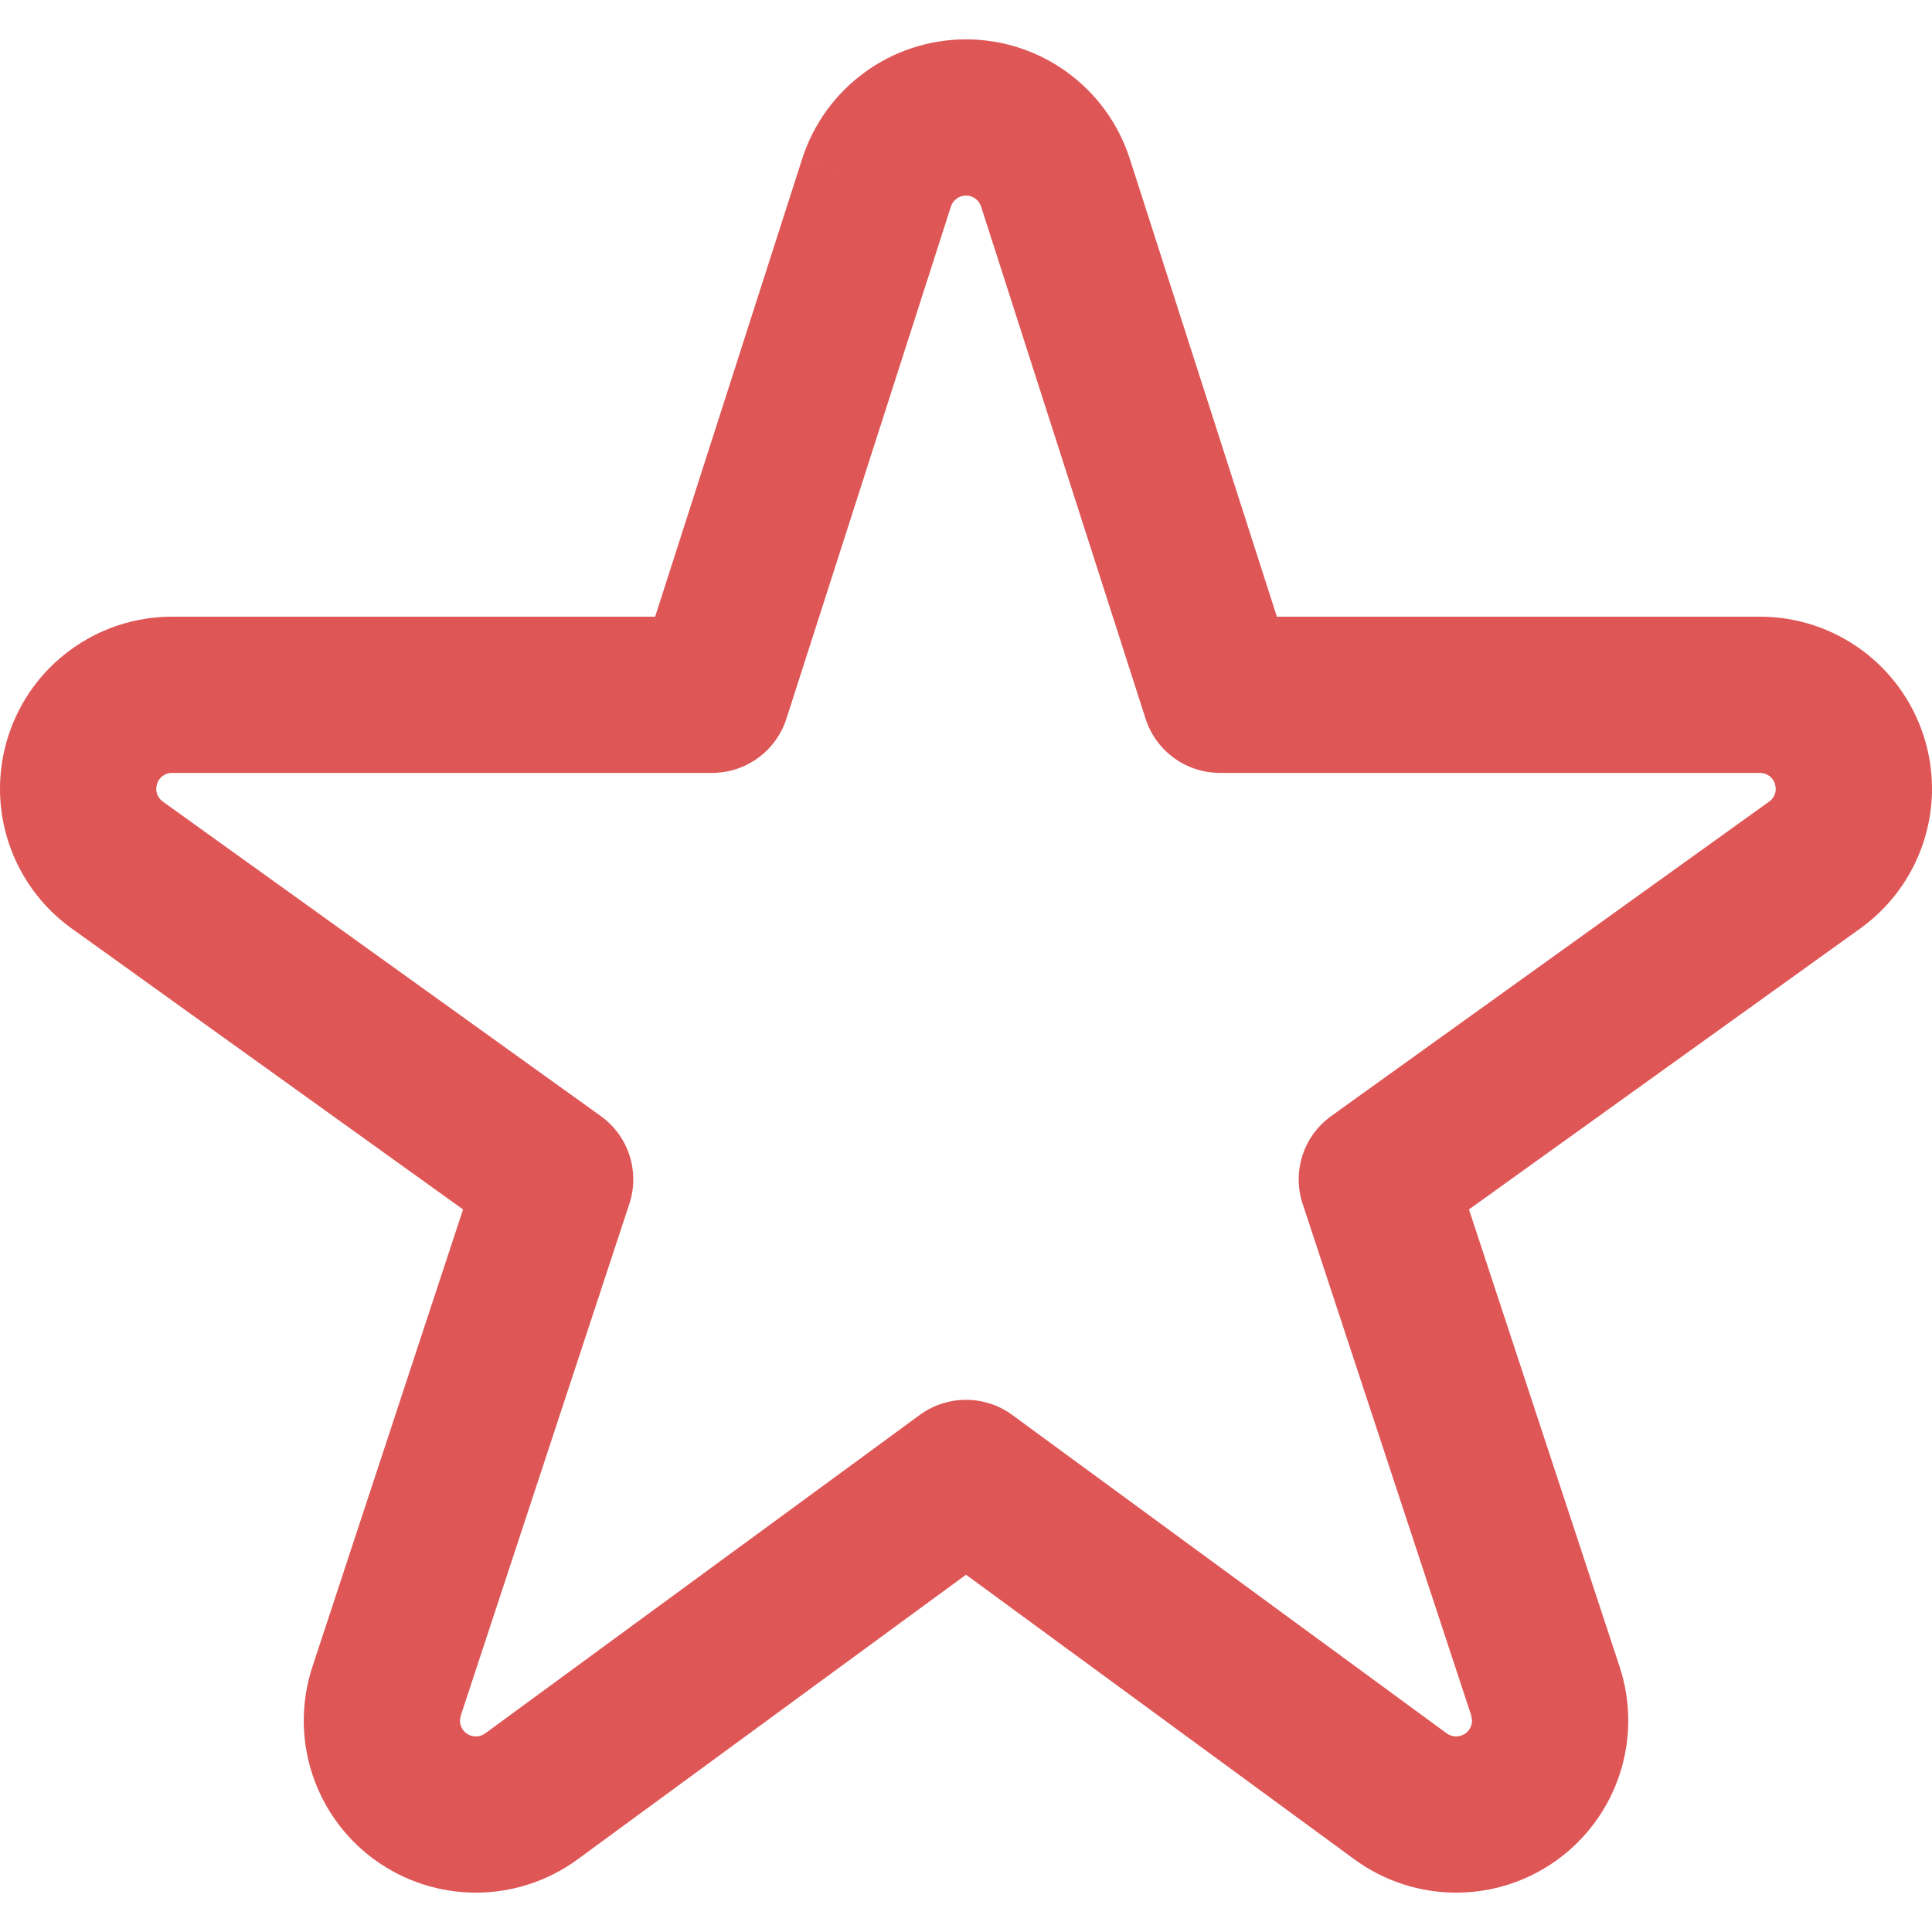
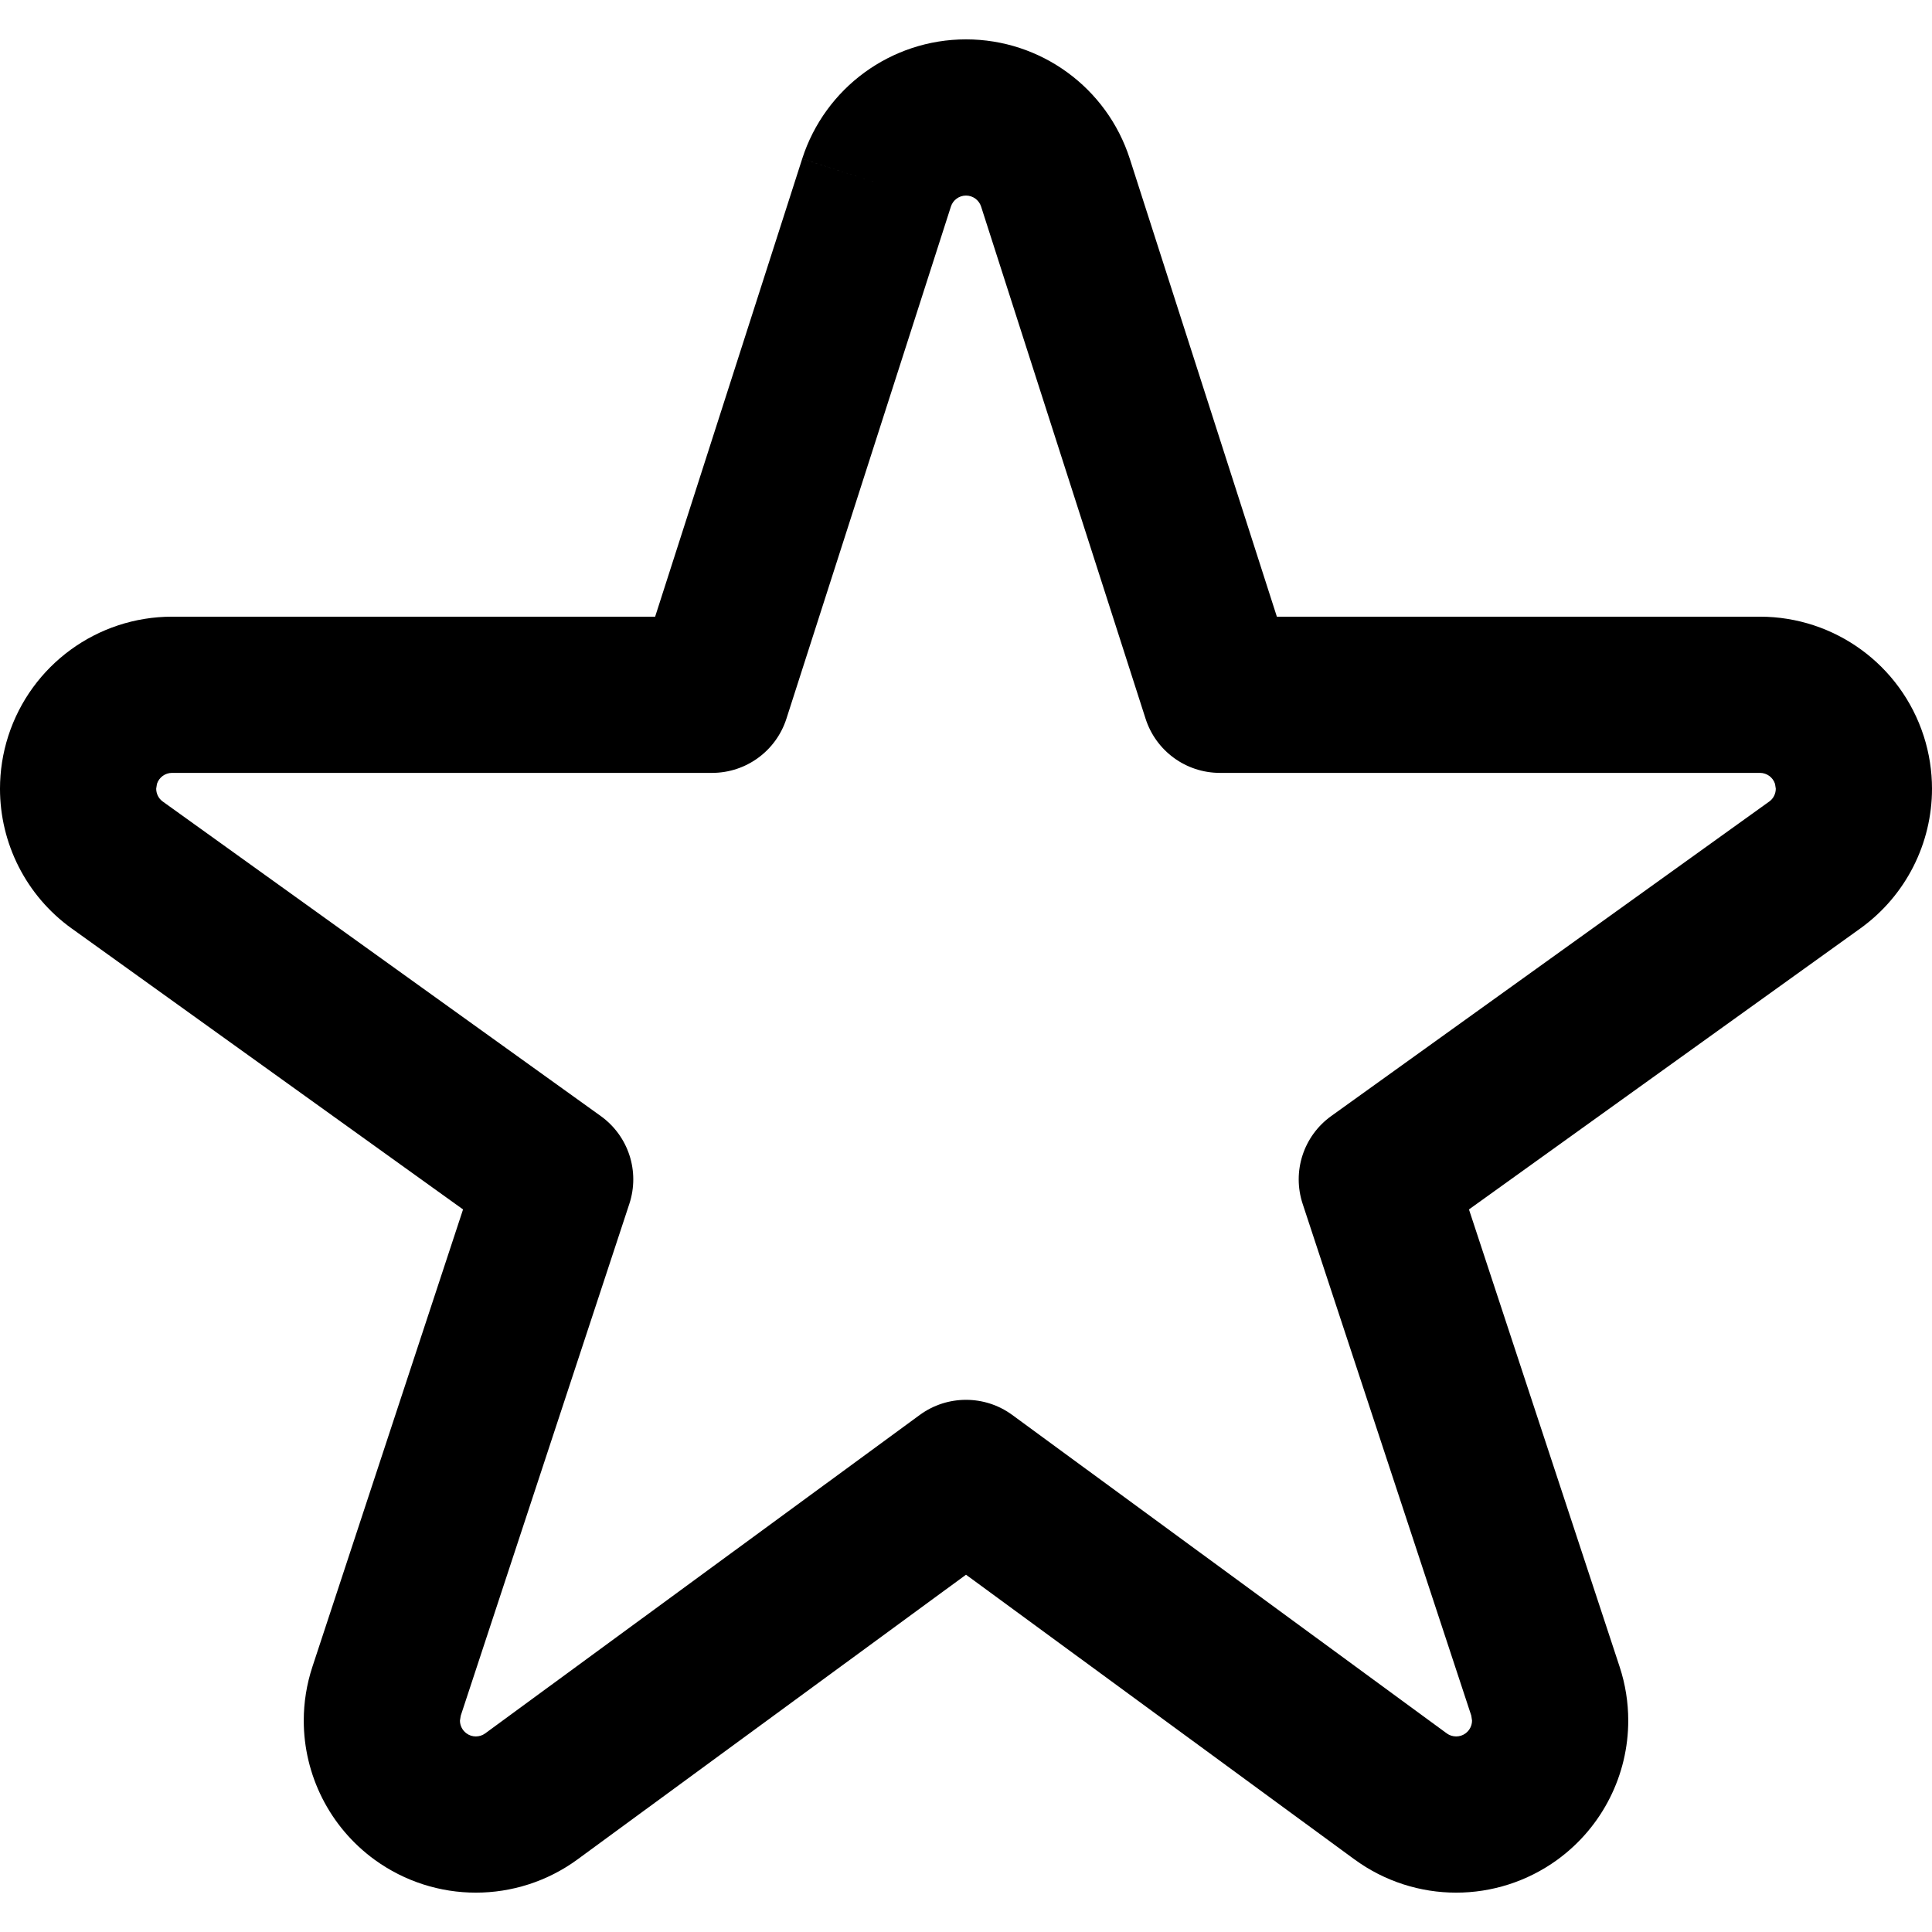
<svg xmlns="http://www.w3.org/2000/svg" version="1.1" id="_x32_" x="0px" y="0px" viewBox="0 0 512 512" style="width: 16px; height: 16px; opacity: 1;" xml:space="preserve">
  <style type="text/css">
	.st0{fill:#4B4B4B;}
</style>
  <g>
-     <path class="st0" d="M512,209.015c0-4.653-0.716-9.372-2.19-13.952l-0.008-0.014c-6.077-18.85-23.6-31.616-43.403-31.623H338.382   l-38.97-121.336c-6.062-18.858-23.59-31.652-43.41-31.659c-19.835,0.007-37.352,12.801-43.414,31.652l19.706,6.336l-19.706-6.329   l-38.97,121.336H45.601c-19.803,0.007-37.327,12.773-43.408,31.623l-0.004,0.014c-1.474,4.581-2.19,9.3-2.19,13.952   c-0.007,14.406,6.85,28.322,19.023,37.06l-0.011-0.014l103.702,74.452L82.794,441.704l0.007-0.021   c-1.55,4.689-2.302,9.515-2.302,14.29c-0.006,14.319,6.776,28.135,18.782,36.88l0.015,0.008c7.976,5.789,17.418,8.716,26.804,8.709   c9.44,0.007,18.944-2.942,26.945-8.803l0.007-0.008l102.95-75.443l102.942,75.443l0.022,0.008c7.99,5.854,17.491,8.81,26.934,8.803   c9.374,0.007,18.825-2.913,26.804-8.709l0.011-0.008c12.015-8.753,18.8-22.568,18.786-36.894c0-4.761-0.741-9.58-2.284-14.255   L389.29,320.512l103.694-74.452l-0.01,0.007C505.138,237.337,512.007,223.421,512,209.015z M468.852,212.431h-0.007L352.805,295.75   c-7.364,5.286-10.421,14.686-7.587,23.288l44.684,135.611l0.201,1.309c0,1.323-0.619,2.604-1.752,3.423l0.015-0.007   c-0.756,0.546-1.575,0.791-2.467,0.798c-0.895-0.007-1.736-0.258-2.506-0.812l0.014,0.007l-115.169-84.405   c-7.264-5.322-17.206-5.322-24.47,0L128.592,459.36c-0.758,0.554-1.593,0.805-2.492,0.812c-0.888-0.007-1.715-0.252-2.47-0.805   c-1.122-0.82-1.73-2.086-1.737-3.395l0.212-1.301l0.006-0.022l44.67-135.611c2.833-8.609-0.227-18.002-7.592-23.288L43.152,212.431   l-0.007-0.007c-1.119-0.784-1.744-2.071-1.752-3.409l0.201-1.273c0.558-1.748,2.194-2.927,4.006-2.92H188.71   c9.001,0,16.955-5.804,19.706-14.377L252,54.74c0.553-1.734,2.19-2.92,4.002-2.912c1.805-0.008,3.445,1.179,4.002,2.919   l43.579,135.698c2.748,8.573,10.706,14.377,19.706,14.377h143.11c1.812-0.007,3.448,1.172,4.002,2.92l0.202,1.273   C470.596,210.353,469.977,211.633,468.852,212.431z" style="fill: rgb(223, 86, 86);" />
+     <path class="st0" d="M512,209.015c0-4.653-0.716-9.372-2.19-13.952l-0.008-0.014c-6.077-18.85-23.6-31.616-43.403-31.623H338.382   l-38.97-121.336c-6.062-18.858-23.59-31.652-43.41-31.659c-19.835,0.007-37.352,12.801-43.414,31.652l19.706,6.336l-19.706-6.329   l-38.97,121.336H45.601c-19.803,0.007-37.327,12.773-43.408,31.623l-0.004,0.014c-1.474,4.581-2.19,9.3-2.19,13.952   c-0.007,14.406,6.85,28.322,19.023,37.06l-0.011-0.014l103.702,74.452L82.794,441.704l0.007-0.021   c-1.55,4.689-2.302,9.515-2.302,14.29c-0.006,14.319,6.776,28.135,18.782,36.88l0.015,0.008c7.976,5.789,17.418,8.716,26.804,8.709   c9.44,0.007,18.944-2.942,26.945-8.803l0.007-0.008l102.95-75.443l102.942,75.443l0.022,0.008c7.99,5.854,17.491,8.81,26.934,8.803   c9.374,0.007,18.825-2.913,26.804-8.709l0.011-0.008c12.015-8.753,18.8-22.568,18.786-36.894c0-4.761-0.741-9.58-2.284-14.255   L389.29,320.512l103.694-74.452l-0.01,0.007C505.138,237.337,512.007,223.421,512,209.015z M468.852,212.431h-0.007L352.805,295.75   c-7.364,5.286-10.421,14.686-7.587,23.288l44.684,135.611l0.201,1.309c0,1.323-0.619,2.604-1.752,3.423l0.015-0.007   c-0.756,0.546-1.575,0.791-2.467,0.798c-0.895-0.007-1.736-0.258-2.506-0.812l0.014,0.007l-115.169-84.405   c-7.264-5.322-17.206-5.322-24.47,0L128.592,459.36c-0.758,0.554-1.593,0.805-2.492,0.812c-0.888-0.007-1.715-0.252-2.47-0.805   c-1.122-0.82-1.73-2.086-1.737-3.395l0.212-1.301l0.006-0.022l44.67-135.611c2.833-8.609-0.227-18.002-7.592-23.288L43.152,212.431   l-0.007-0.007c-1.119-0.784-1.744-2.071-1.752-3.409l0.201-1.273c0.558-1.748,2.194-2.927,4.006-2.92H188.71   c9.001,0,16.955-5.804,19.706-14.377L252,54.74c0.553-1.734,2.19-2.92,4.002-2.912c1.805-0.008,3.445,1.179,4.002,2.919   l43.579,135.698c2.748,8.573,10.706,14.377,19.706,14.377h143.11c1.812-0.007,3.448,1.172,4.002,2.92l0.202,1.273   C470.596,210.353,469.977,211.633,468.852,212.431z" style="fill: rgb(0, 0, 0);" />
  </g>
</svg>
